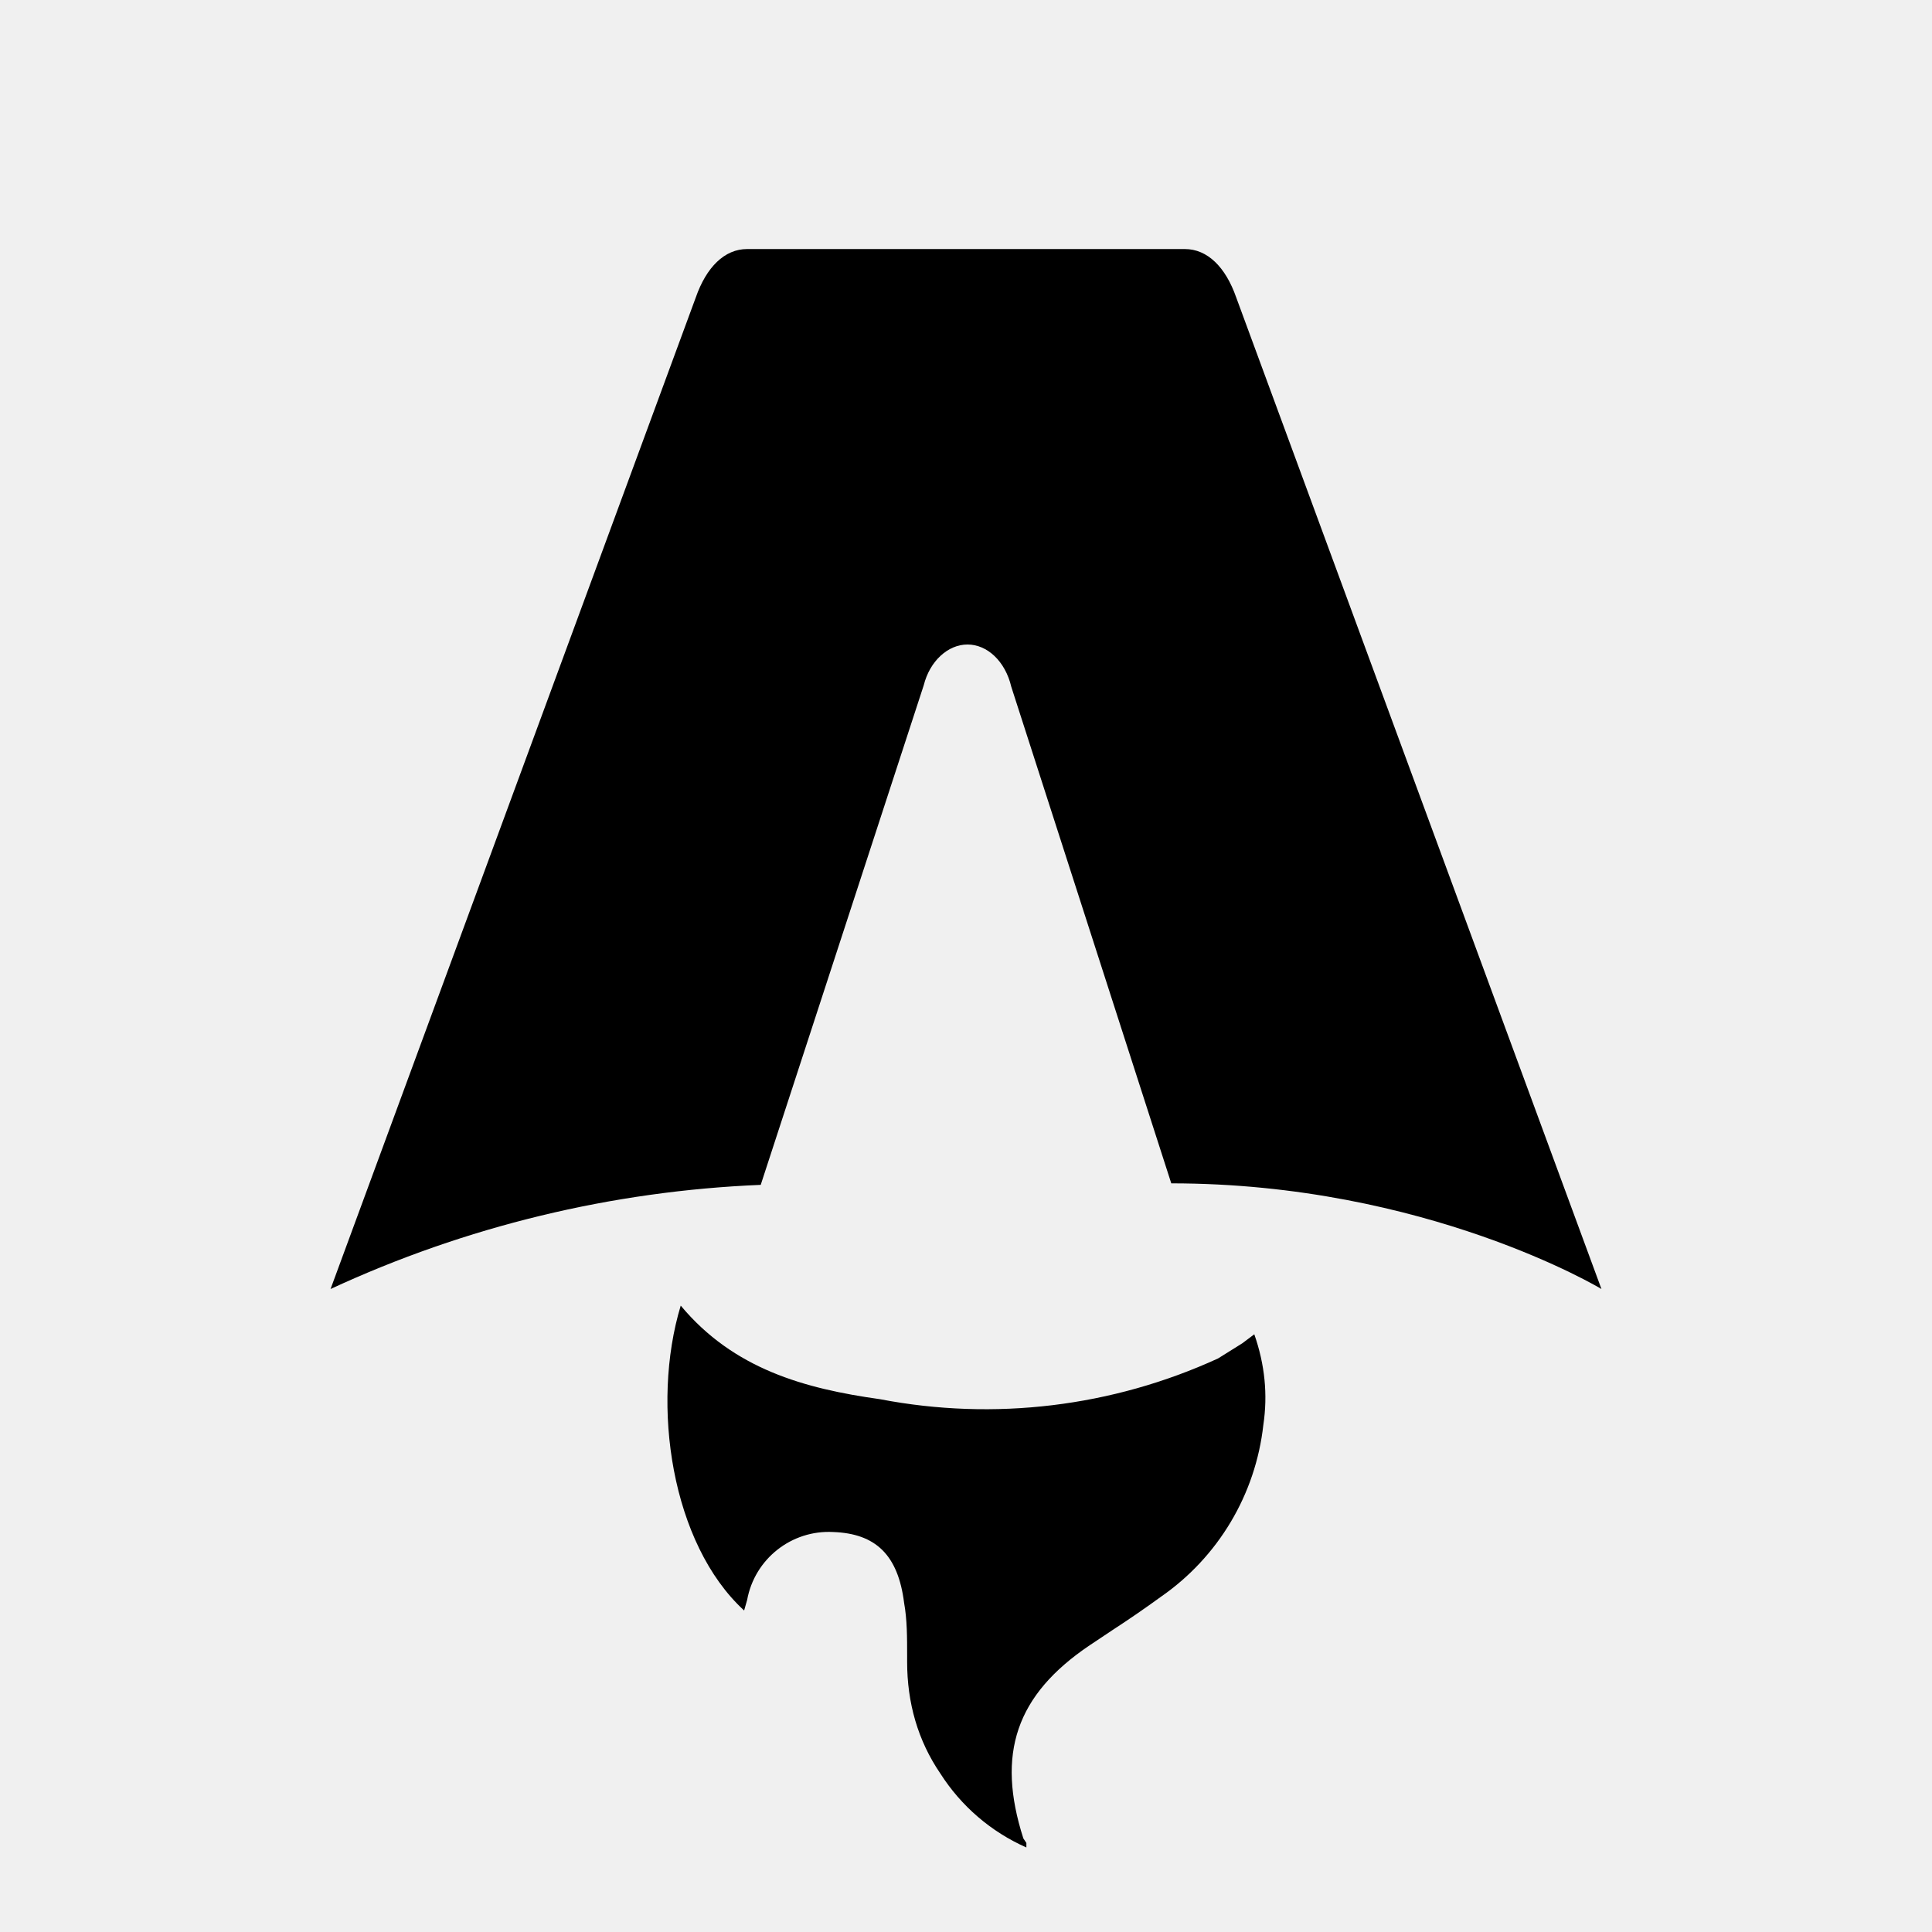
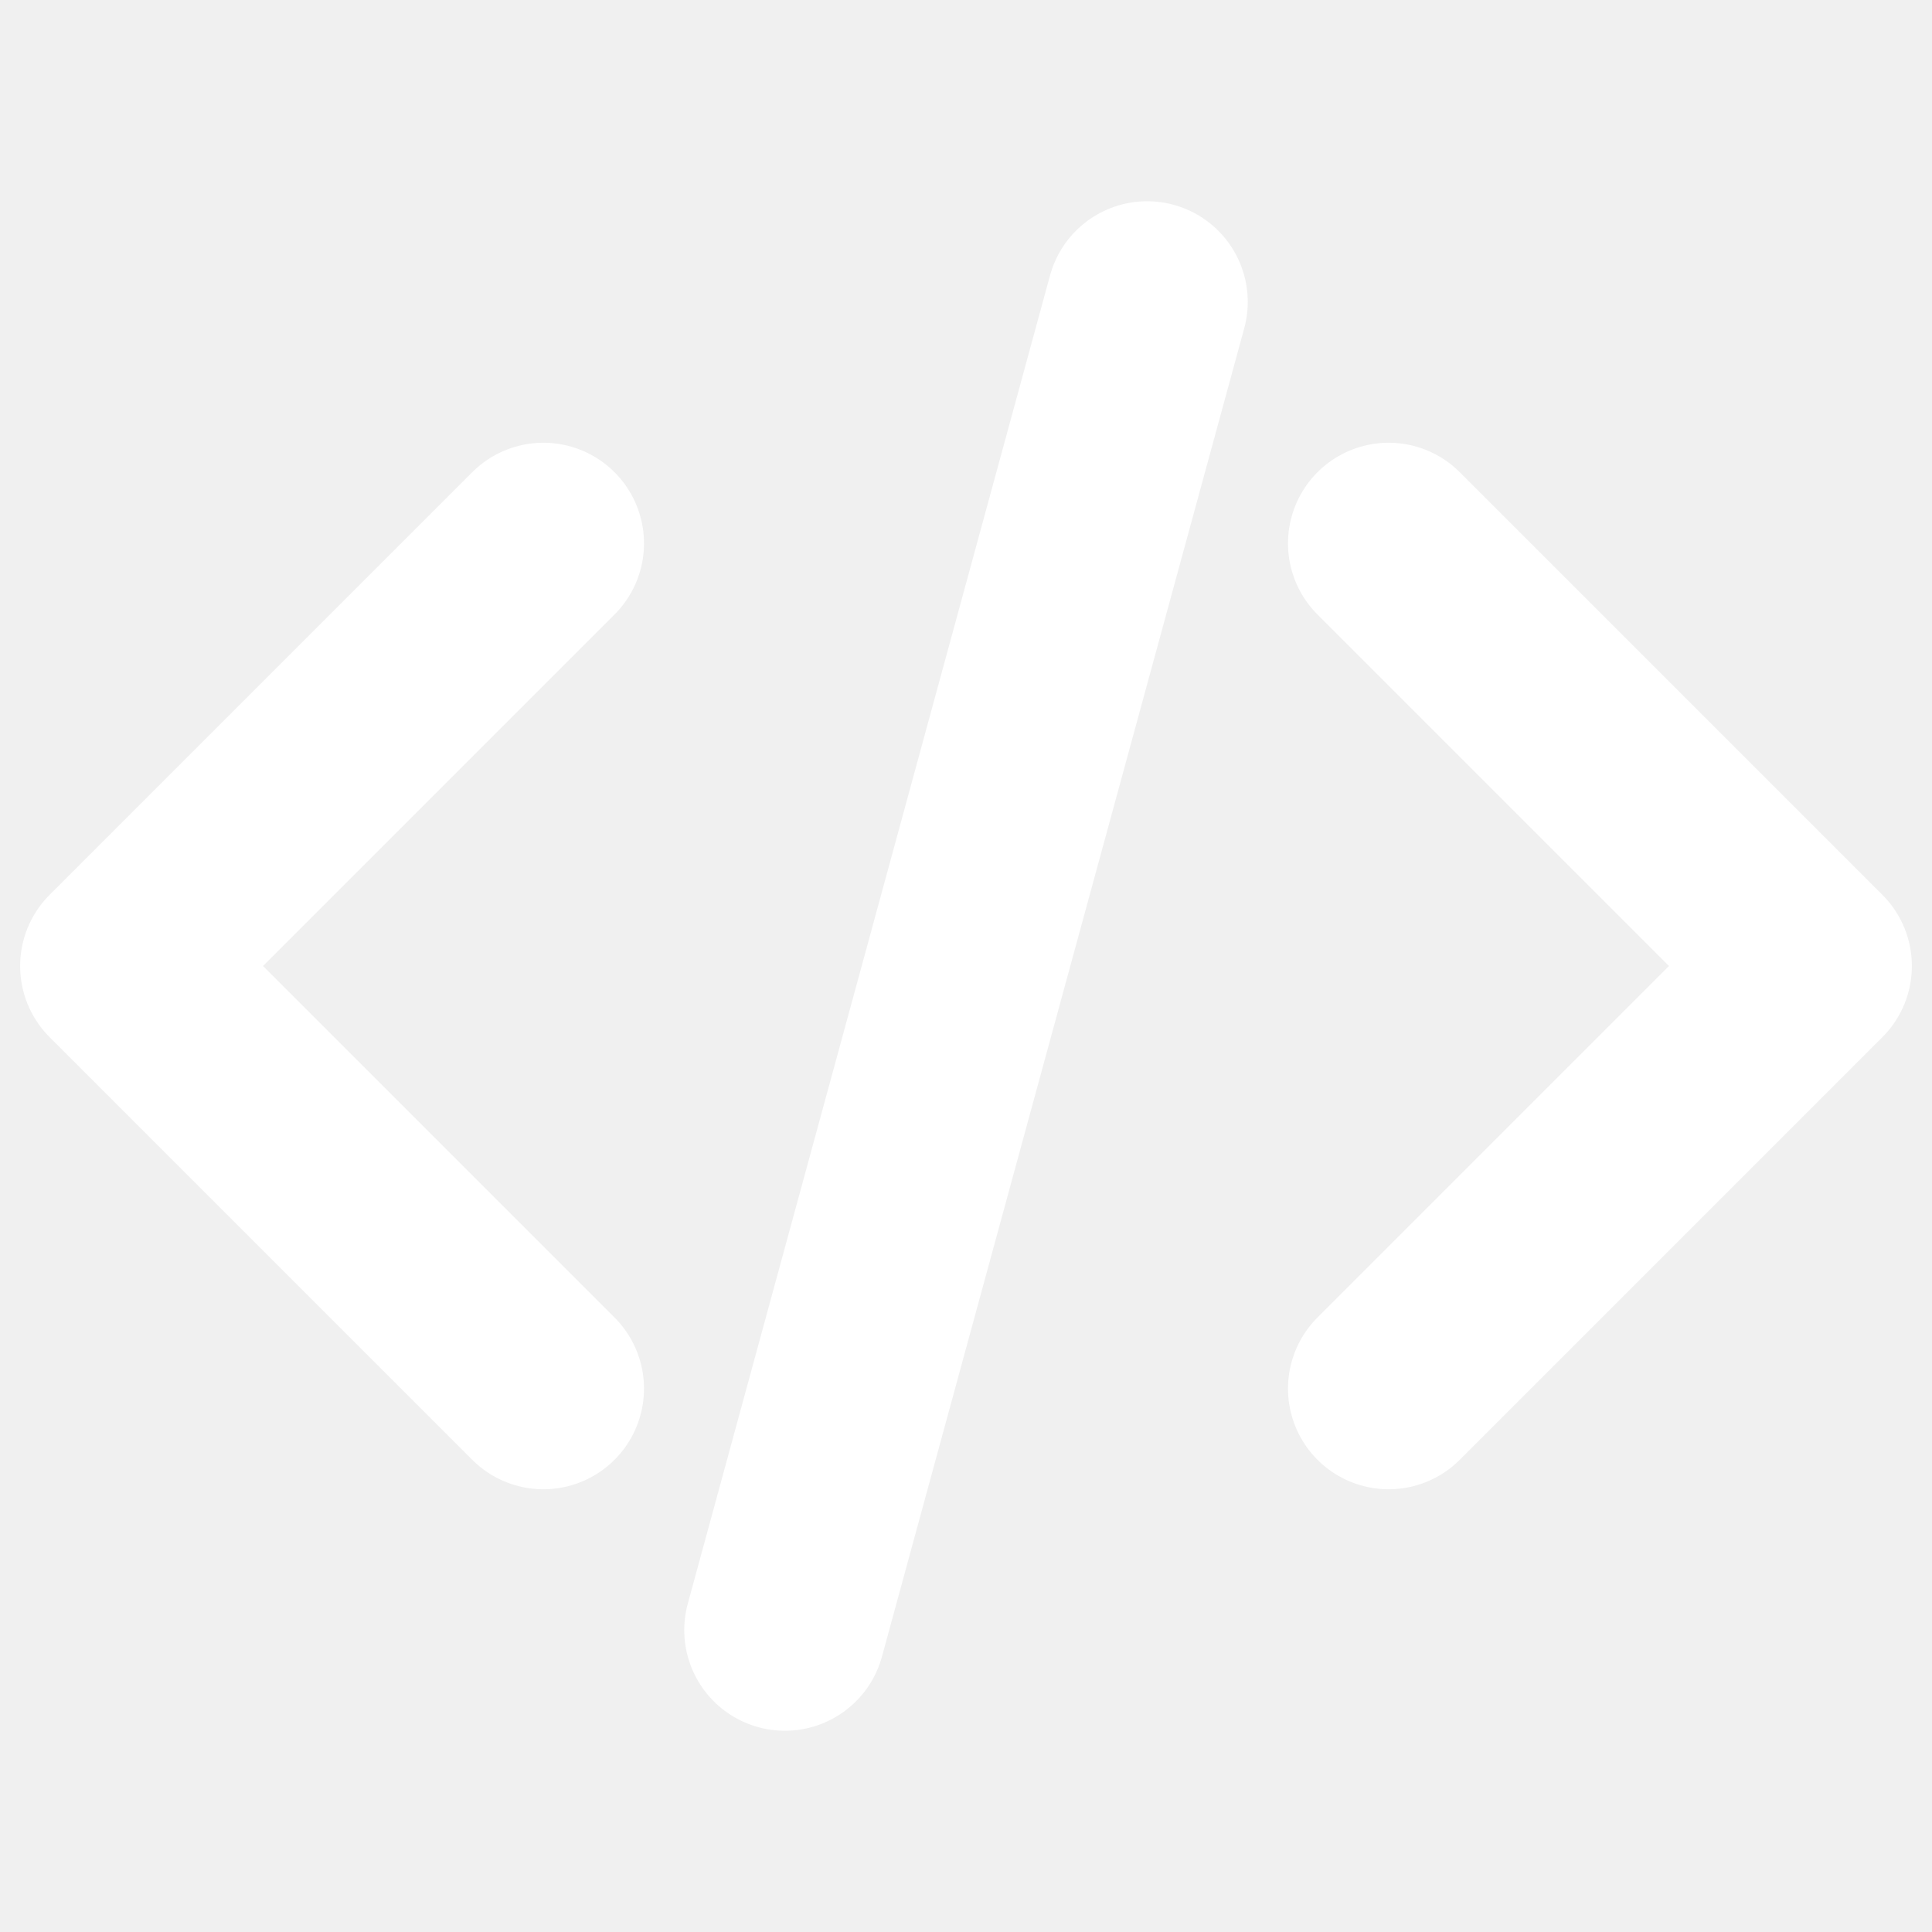
- <svg xmlns="http://www.w3.org/2000/svg" fill="none" viewBox="0 0 128 128">
-   <path d="M50.4 78.5a75.1 75.1 0 0 0-28.5 6.9l24.2-65.7c.7-2 1.9-3.2 3.4-3.2h29c1.5 0 2.7 1.2 3.4 3.2l24.2 65.7s-11.6-7-28.5-7L67 45.5c-.4-1.7-1.6-2.8-2.9-2.8-1.3 0-2.5 1.1-2.9 2.7L50.4 78.5Zm-1.1 28.2Zm-4.2-20.2c-2 6.6-.6 15.8 4.2 20.2a17.5 17.5 0 0 1 .2-.7 5.5 5.5 0 0 1 5.7-4.5c2.8.1 4.3 1.5 4.7 4.7.2 1.1.2 2.3.2 3.5v.4c0 2.7.7 5.2 2.2 7.4a13 13 0 0 0 5.7 4.9v-.3l-.2-.3c-1.8-5.6-.5-9.5 4.4-12.8l1.5-1a73 73 0 0 0 3.2-2.2 16 16 0 0 0 6.8-11.4c.3-2 .1-4-.6-6l-.8.6-1.6 1a37 37 0 0 1-22.4 2.7c-5-.7-9.7-2-13.2-6.2Z" />
-   <style>
-         path { fill: #000; }
-         @media (prefers-color-scheme: dark) {
-             path { fill: #FFF; }
-         }
-     </style>
+ <svg xmlns="http://www.w3.org/2000/svg" fill="none" viewBox="0 0 24 24" stroke-width="2.5" stroke="#FFF" class="w-6 h-6">
+   <path stroke-linecap="round" stroke-linejoin="round" d="M17.25 6.75L22.5 12l-5.25 5.25m-10.5 0L1.5 12l5.25-5.25m7.5-3l-4.5 16.5" />
</svg>
